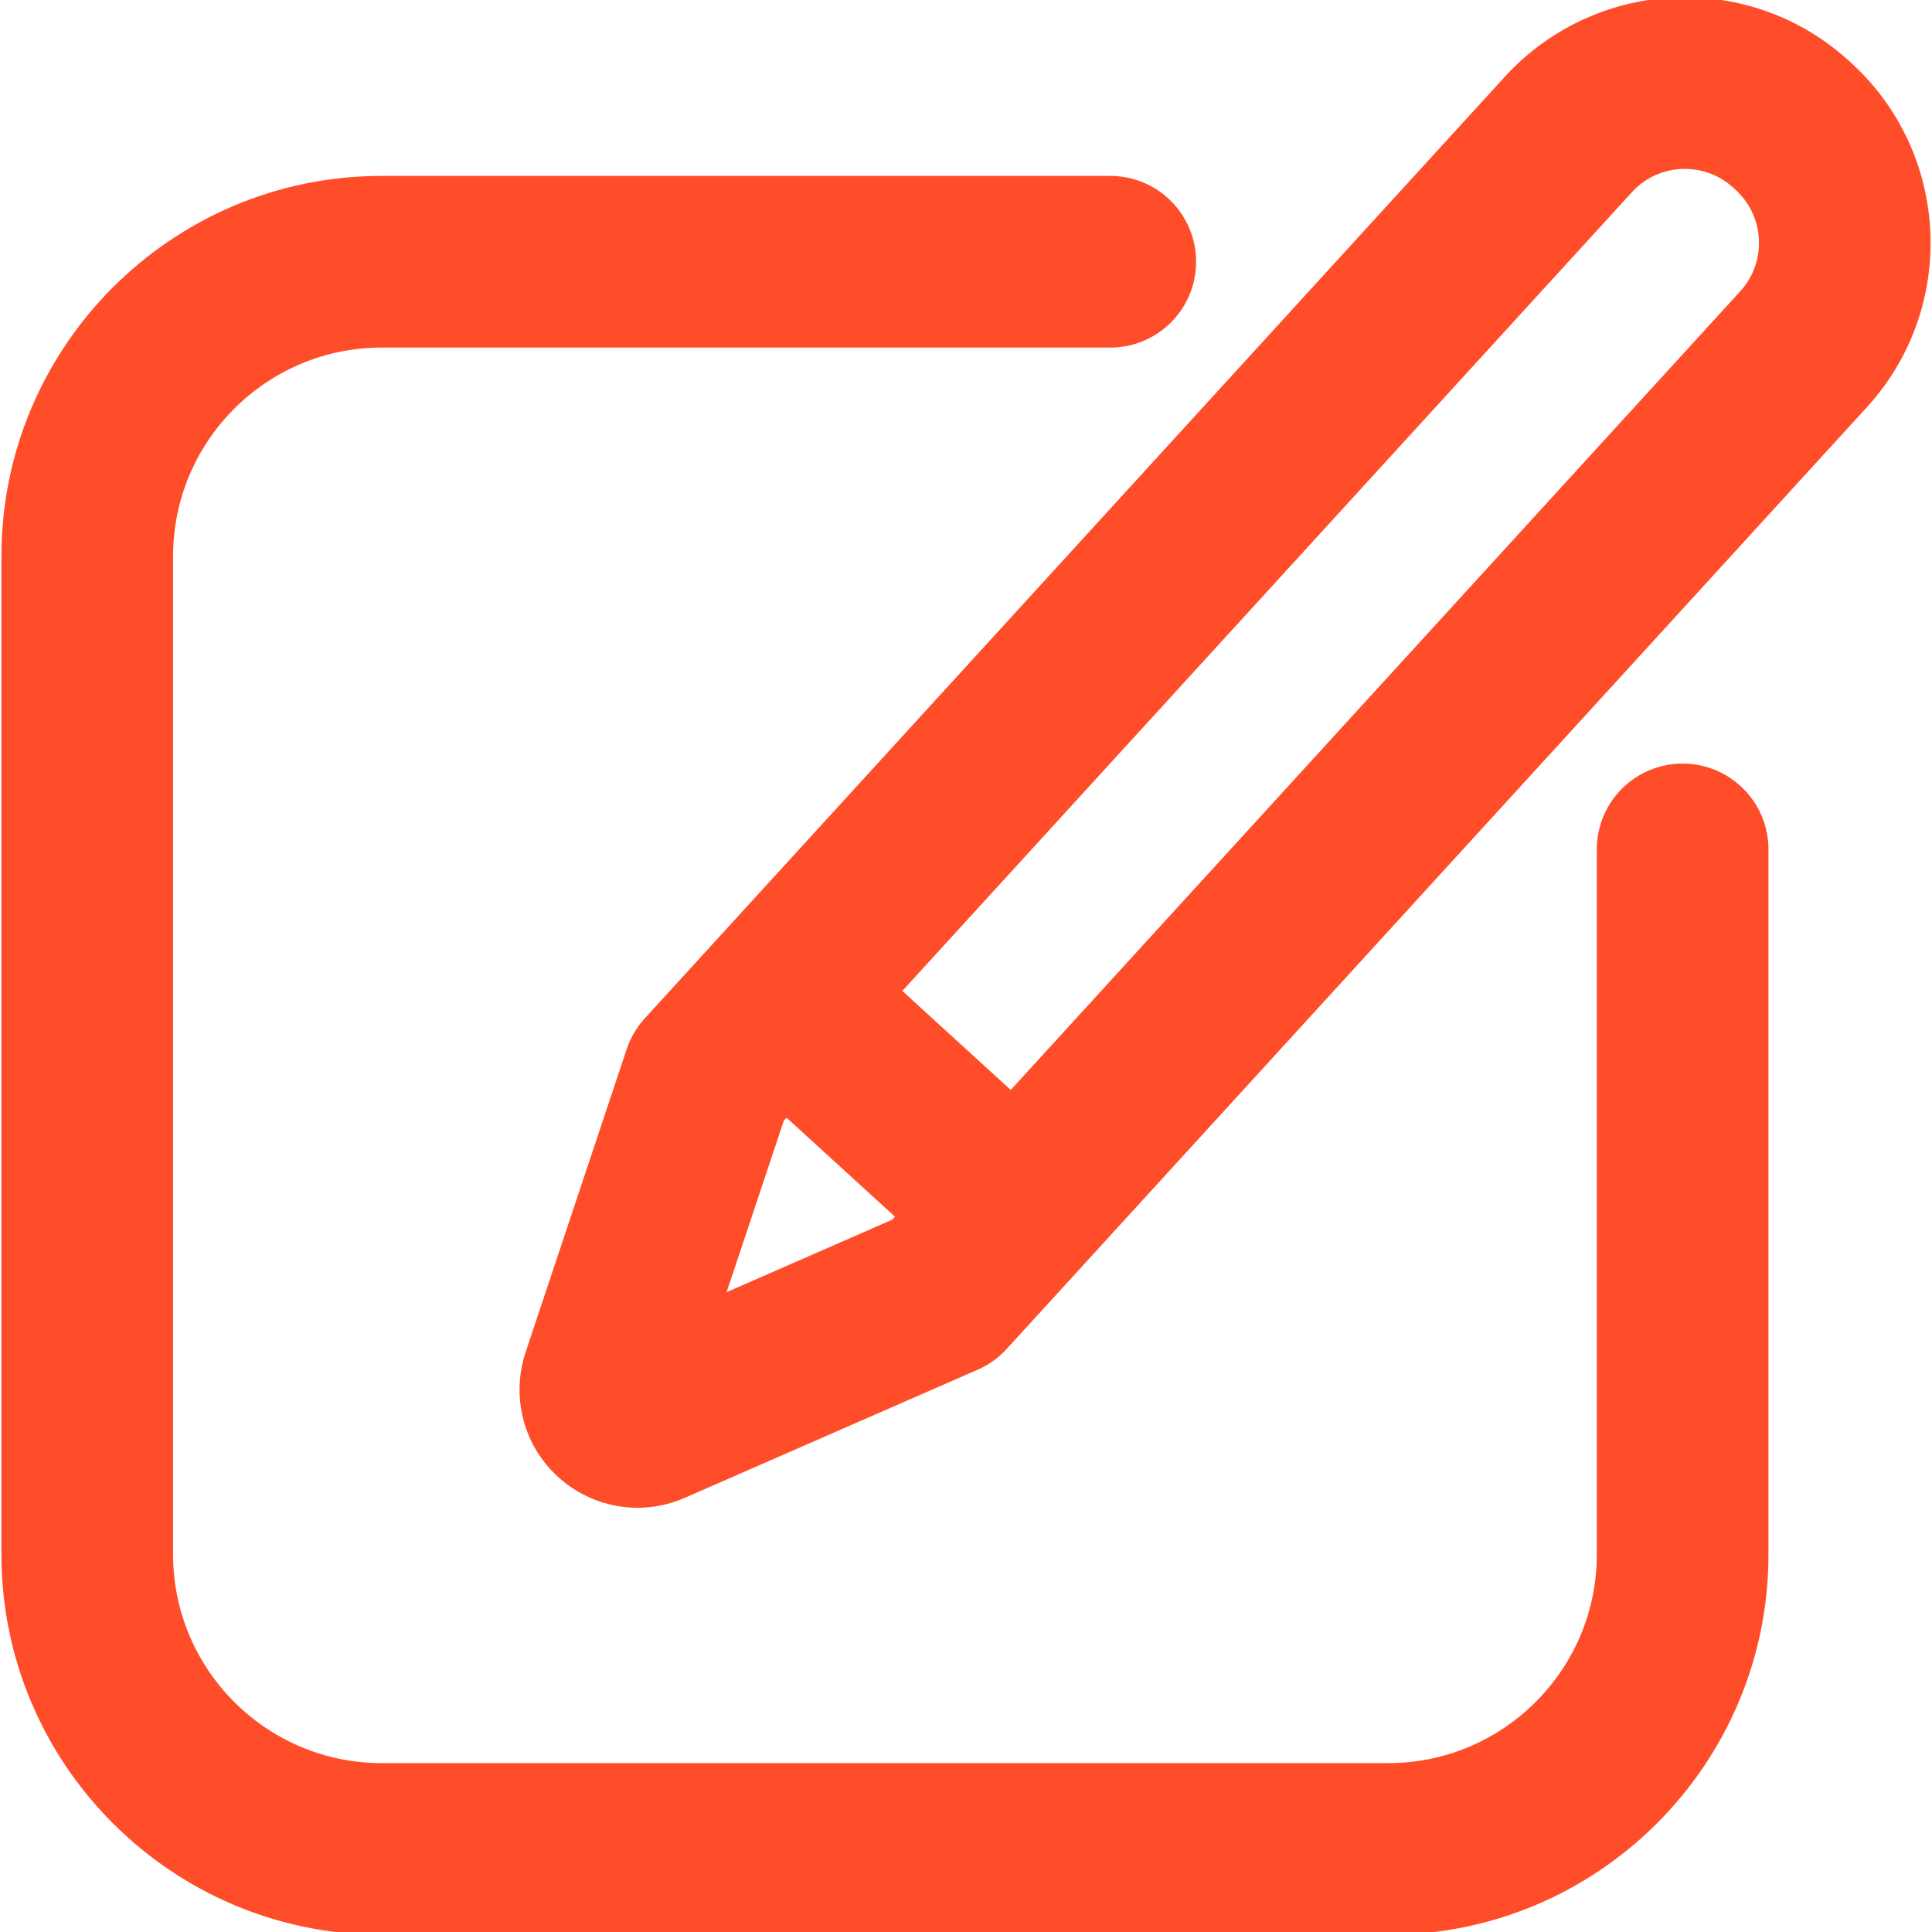
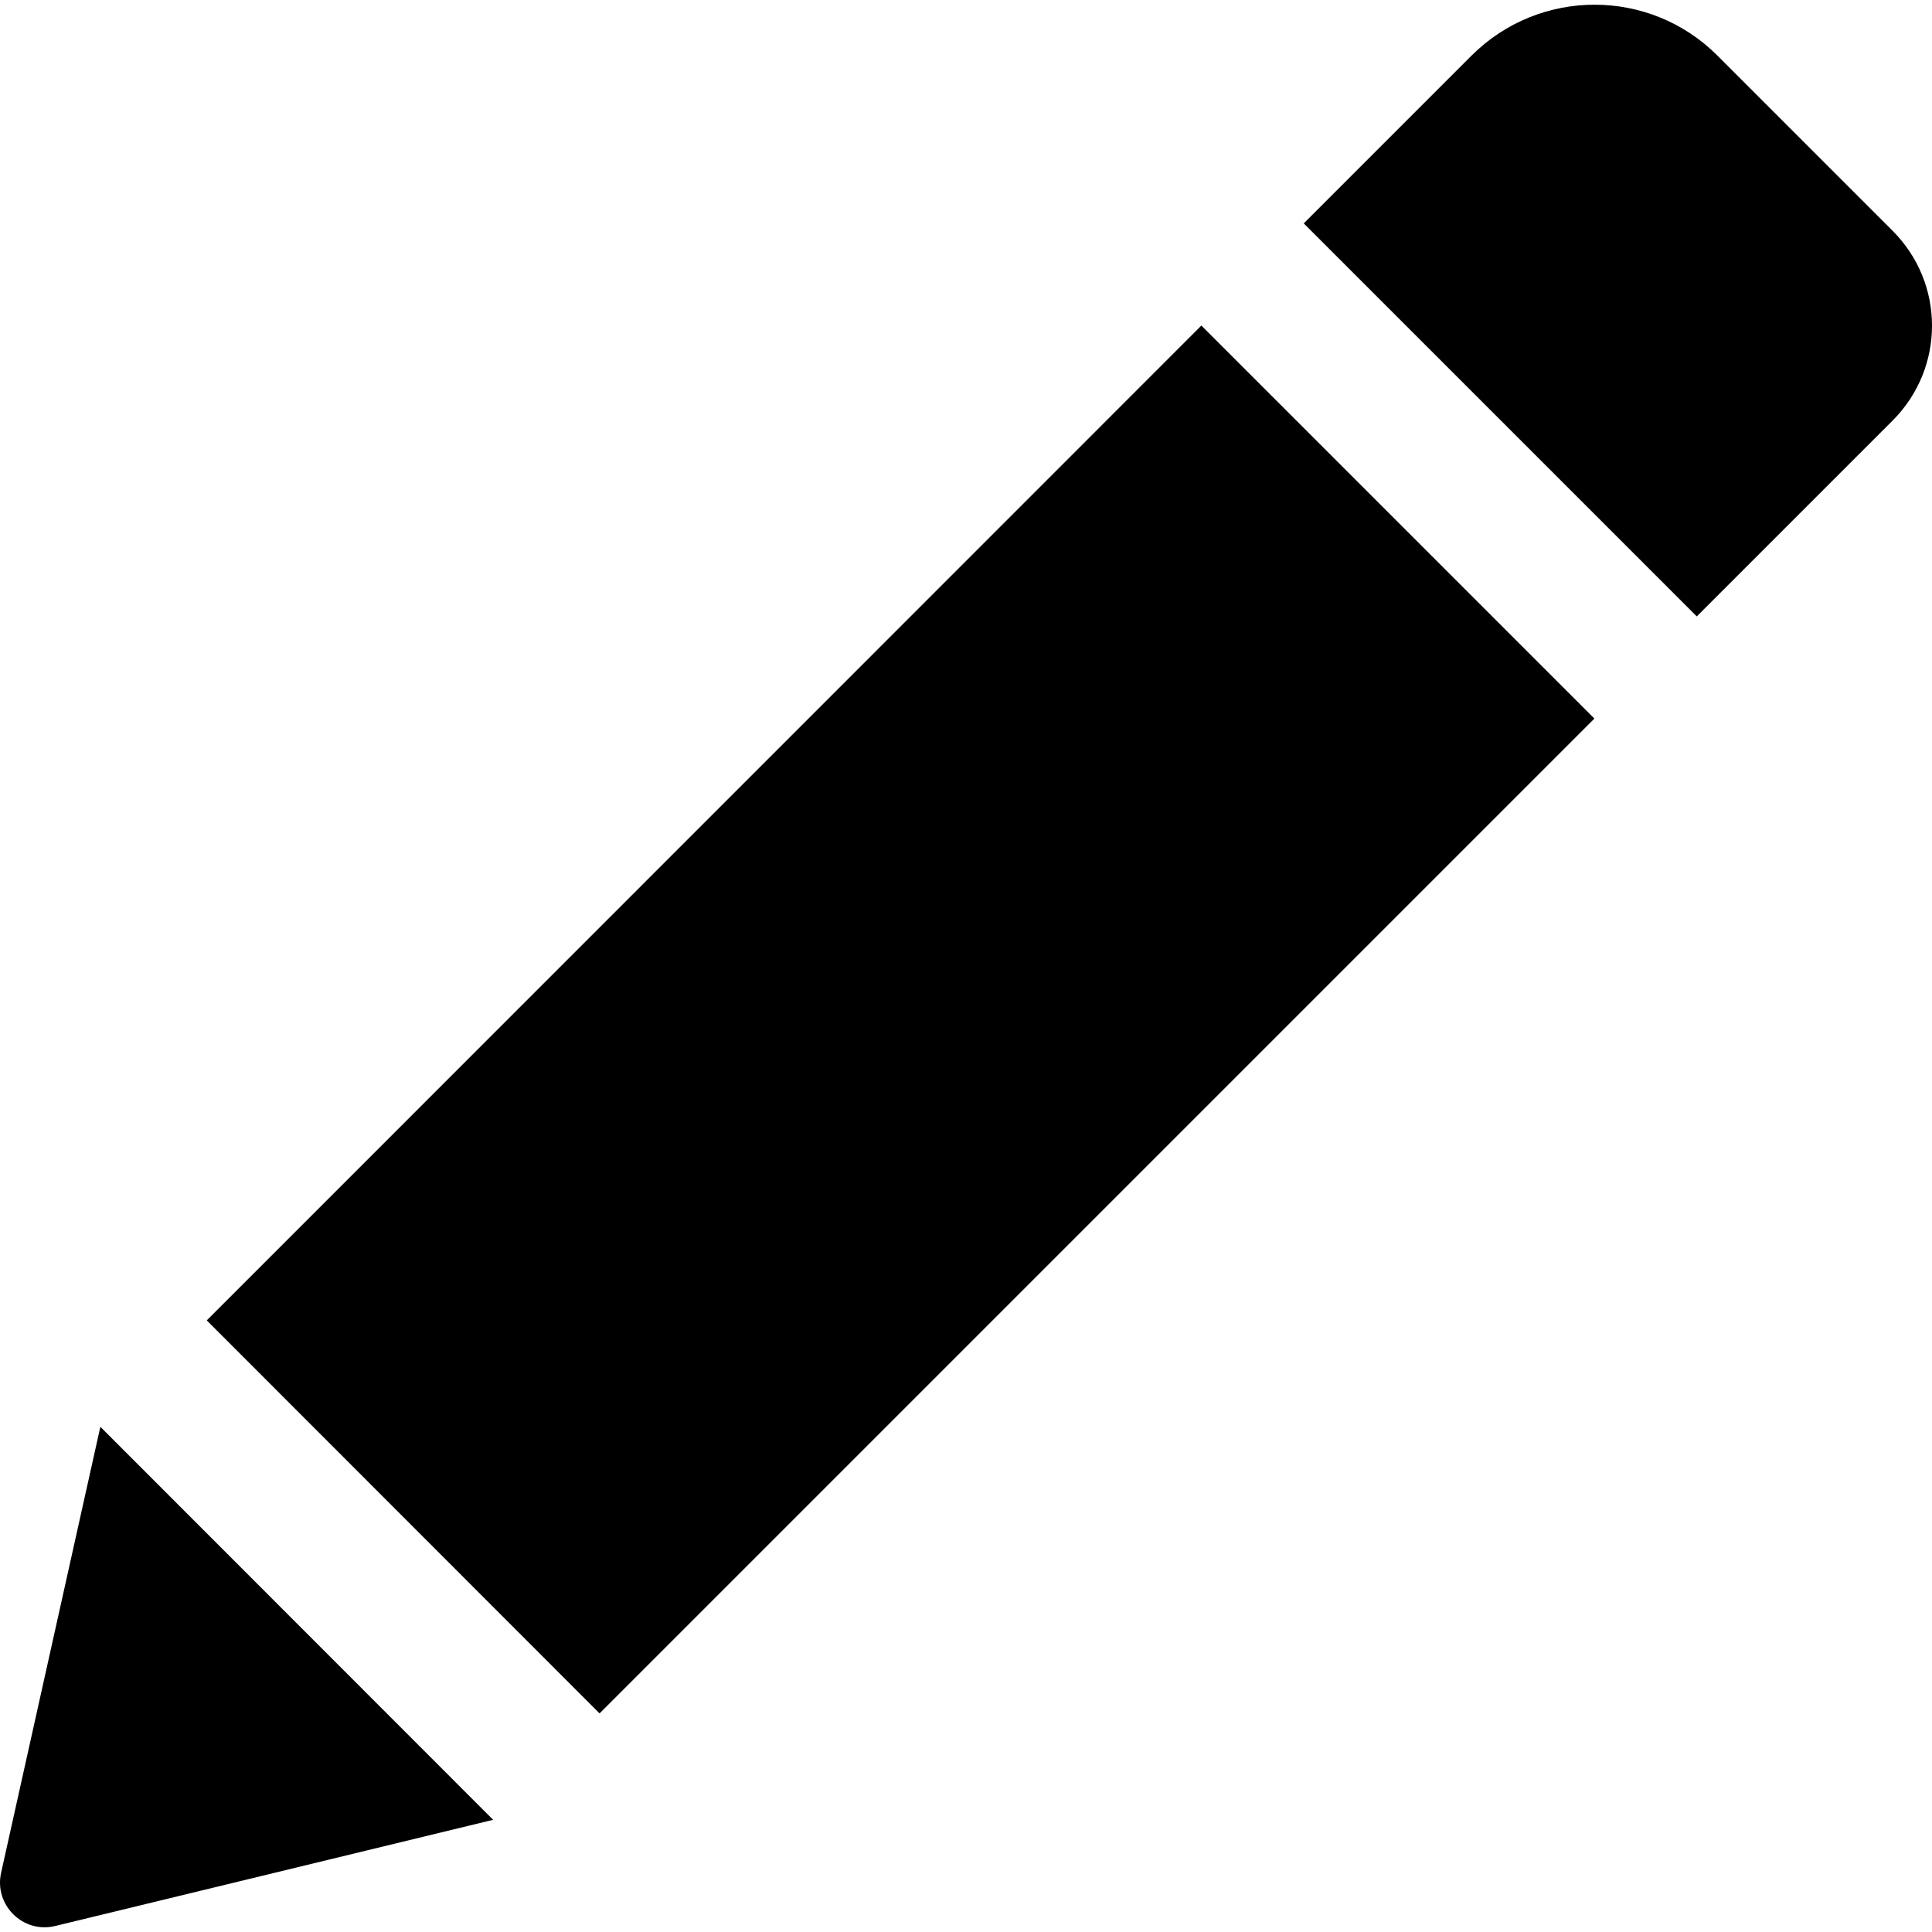
- <svg xmlns="http://www.w3.org/2000/svg" fill="#FF4C29" height="800px" width="800px" version="1.1" id="Capa_1" viewBox="0 0 348.882 348.882" xml:space="preserve" stroke="#FF4C29">
-   <g id="SVGRepo_bgCarrier" stroke-width="0" />
-   <g id="SVGRepo_tracerCarrier" stroke-linecap="round" stroke-linejoin="round" />
-   <g id="SVGRepo_iconCarrier">
-     <g>
-       <path d="M333.988,11.758l-0.42-0.383C325.538,4.04,315.129,0,304.258,0c-12.187,0-23.888,5.159-32.104,14.153L116.803,184.231 c-1.416,1.55-2.49,3.379-3.154,5.37l-18.267,54.762c-2.112,6.331-1.052,13.333,2.835,18.729c3.918,5.438,10.23,8.685,16.886,8.685 c0,0,0.001,0,0.001,0c2.879,0,5.693-0.592,8.362-1.76l52.89-23.138c1.923-0.841,3.648-2.076,5.063-3.626L336.771,73.176 C352.937,55.479,351.69,27.929,333.988,11.758z M130.381,234.247l10.719-32.134l0.904-0.99l20.316,18.556l-0.904,0.99 L130.381,234.247z M314.621,52.943L182.553,197.53l-20.316-18.556L294.305,34.386c2.583-2.828,6.118-4.386,9.954-4.386 c3.365,0,6.588,1.252,9.082,3.53l0.419,0.383C319.244,38.922,319.63,47.459,314.621,52.943z" />
-       <path d="M303.85,138.388c-8.284,0-15,6.716-15,15v127.347c0,21.034-17.113,38.147-38.147,38.147H68.904 c-21.035,0-38.147-17.113-38.147-38.147V100.413c0-21.034,17.113-38.147,38.147-38.147h131.587c8.284,0,15-6.716,15-15 s-6.716-15-15-15H68.904c-37.577,0-68.147,30.571-68.147,68.147v180.321c0,37.576,30.571,68.147,68.147,68.147h181.798 c37.576,0,68.147-30.571,68.147-68.147V153.388C318.85,145.104,312.134,138.388,303.85,138.388z" />
-     </g>
+ <svg xmlns="http://www.w3.org/2000/svg" fill="#000000" version="1.1" id="Capa_1" width="800px" height="800px" viewBox="0 0 528.899 528.899" xml:space="preserve">
+   <g>
+     <path d="M328.883,89.125l107.59,107.589l-272.34,272.34L56.604,361.465L328.883,89.125z M518.113,63.177l-47.981-47.981   c-18.543-18.543-48.653-18.543-67.259,0l-45.961,45.961l107.59,107.59l53.611-53.611   C532.495,100.753,532.495,77.559,518.113,63.177z M0.3,512.69c-1.958,8.812,5.998,16.708,14.811,14.565l119.891-29.069   L27.473,390.597L0.3,512.69z" />
  </g>
</svg>
